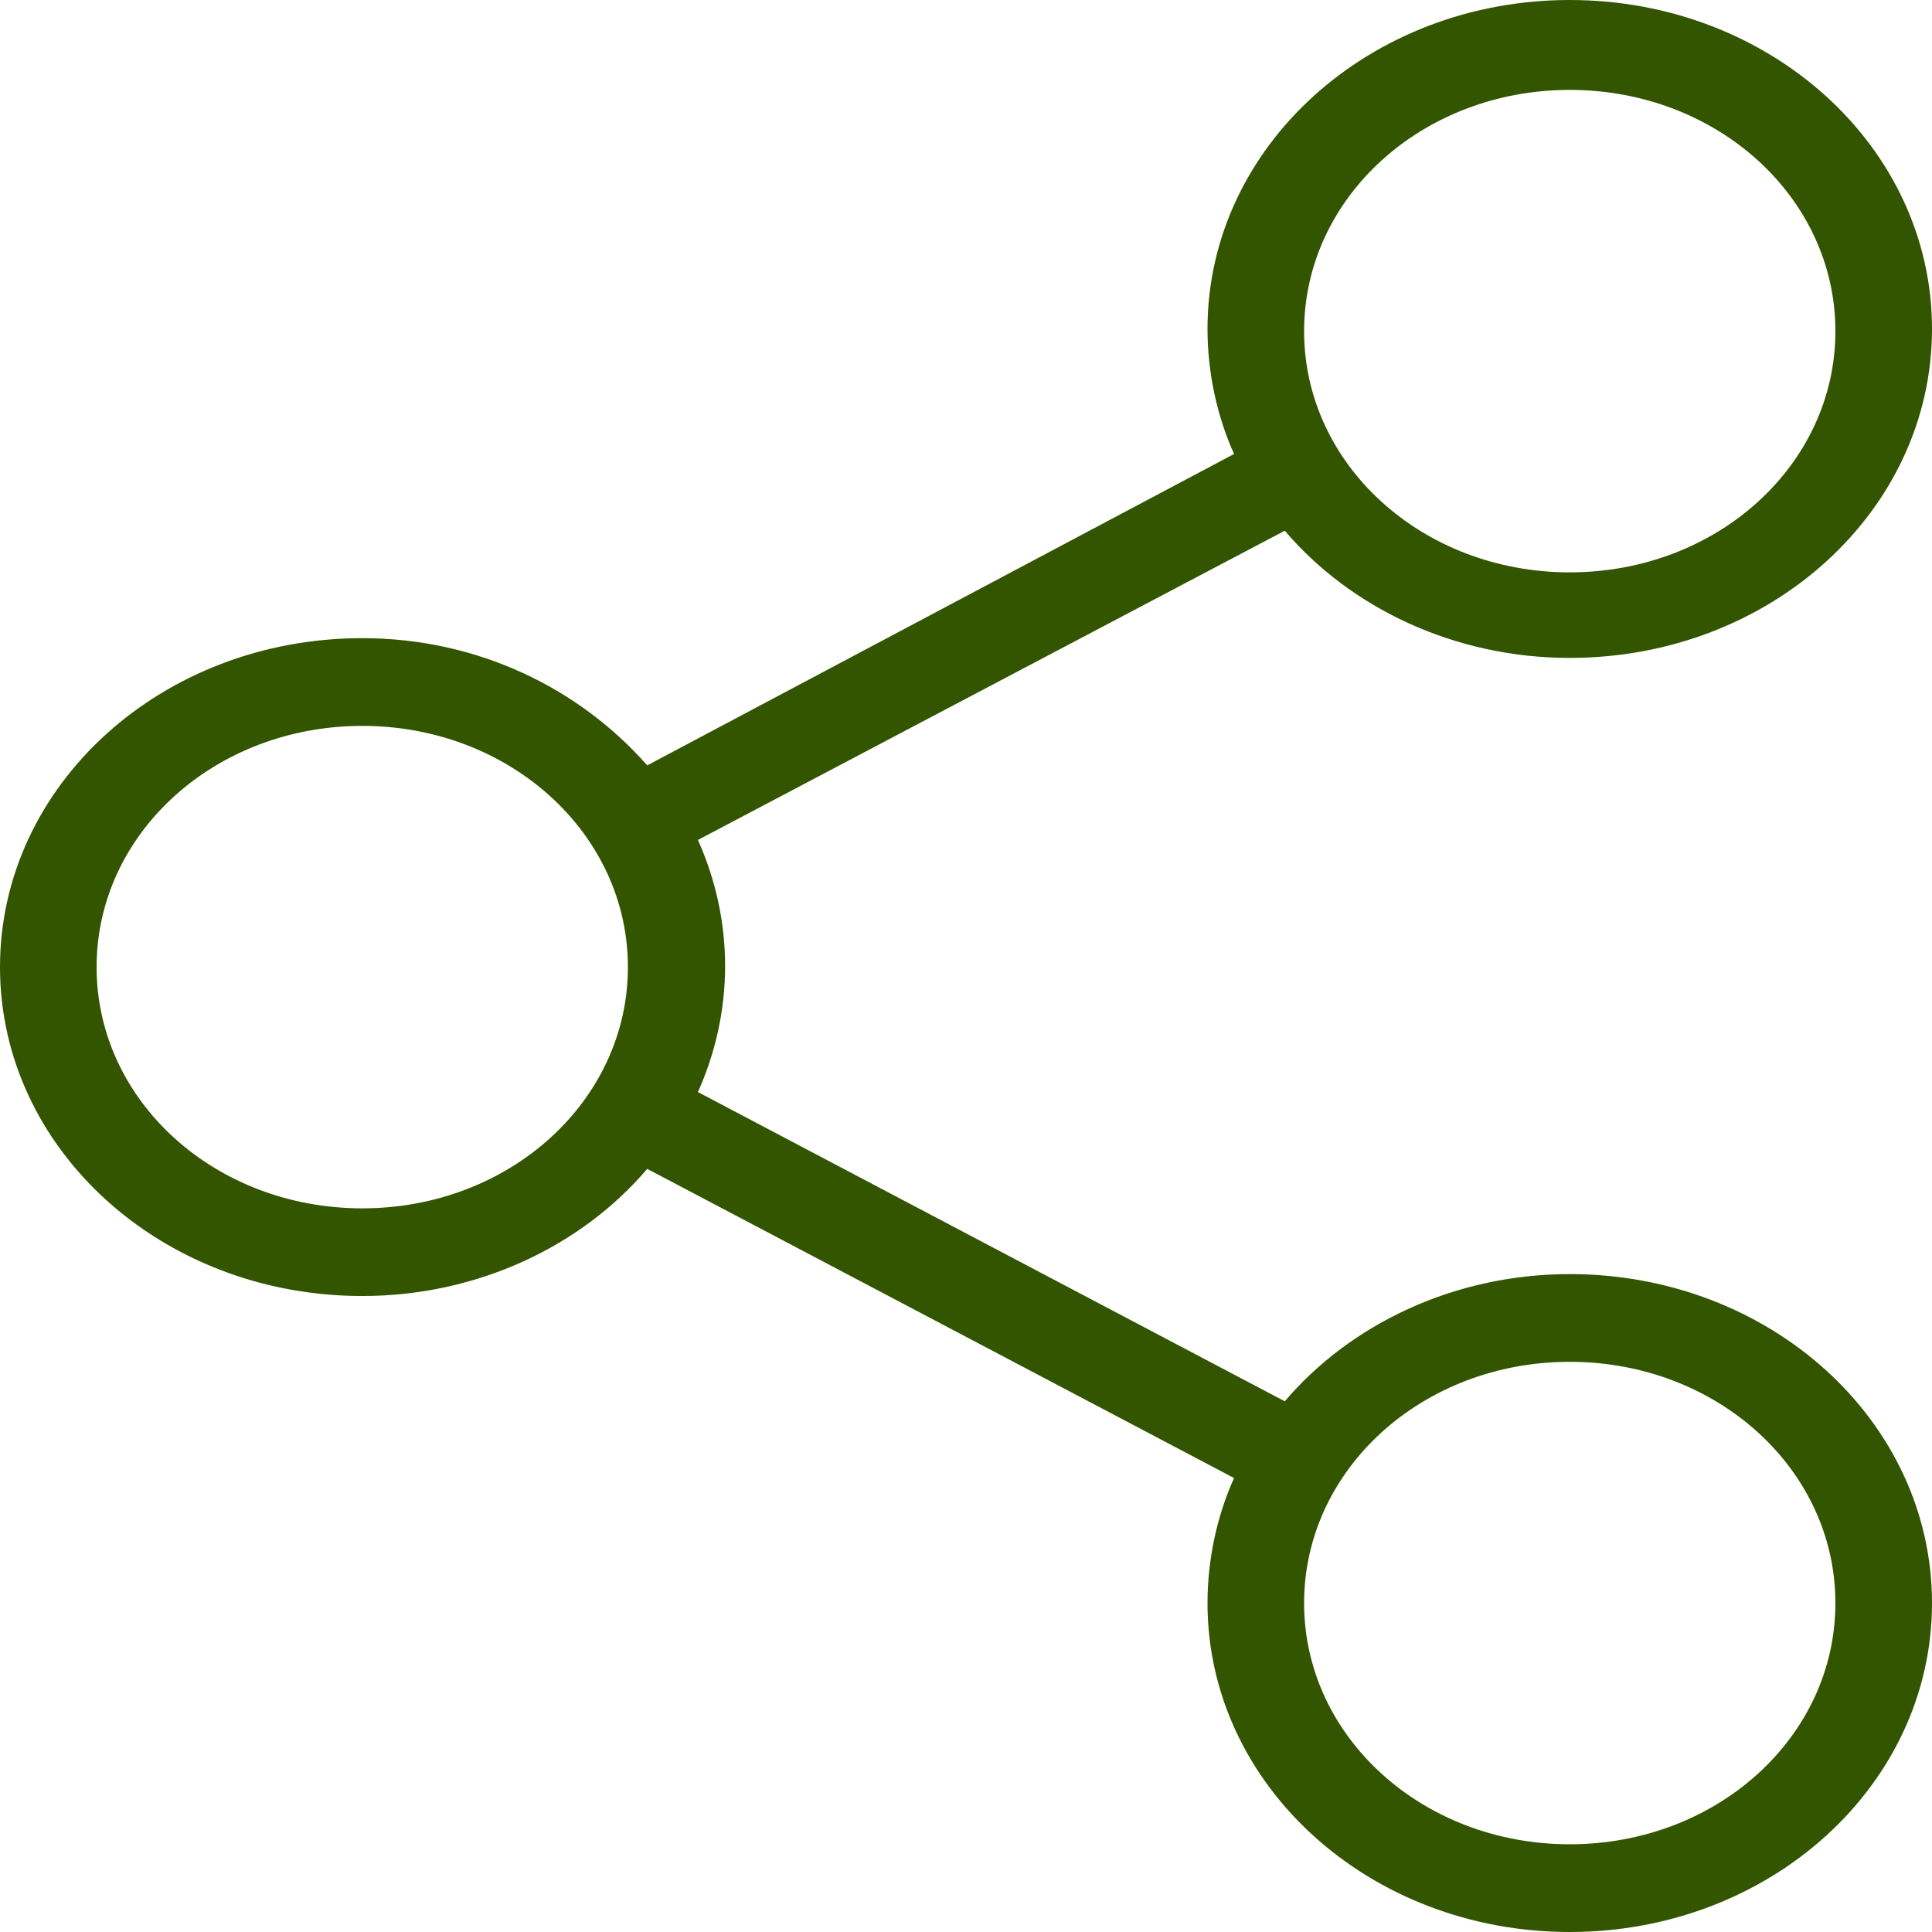
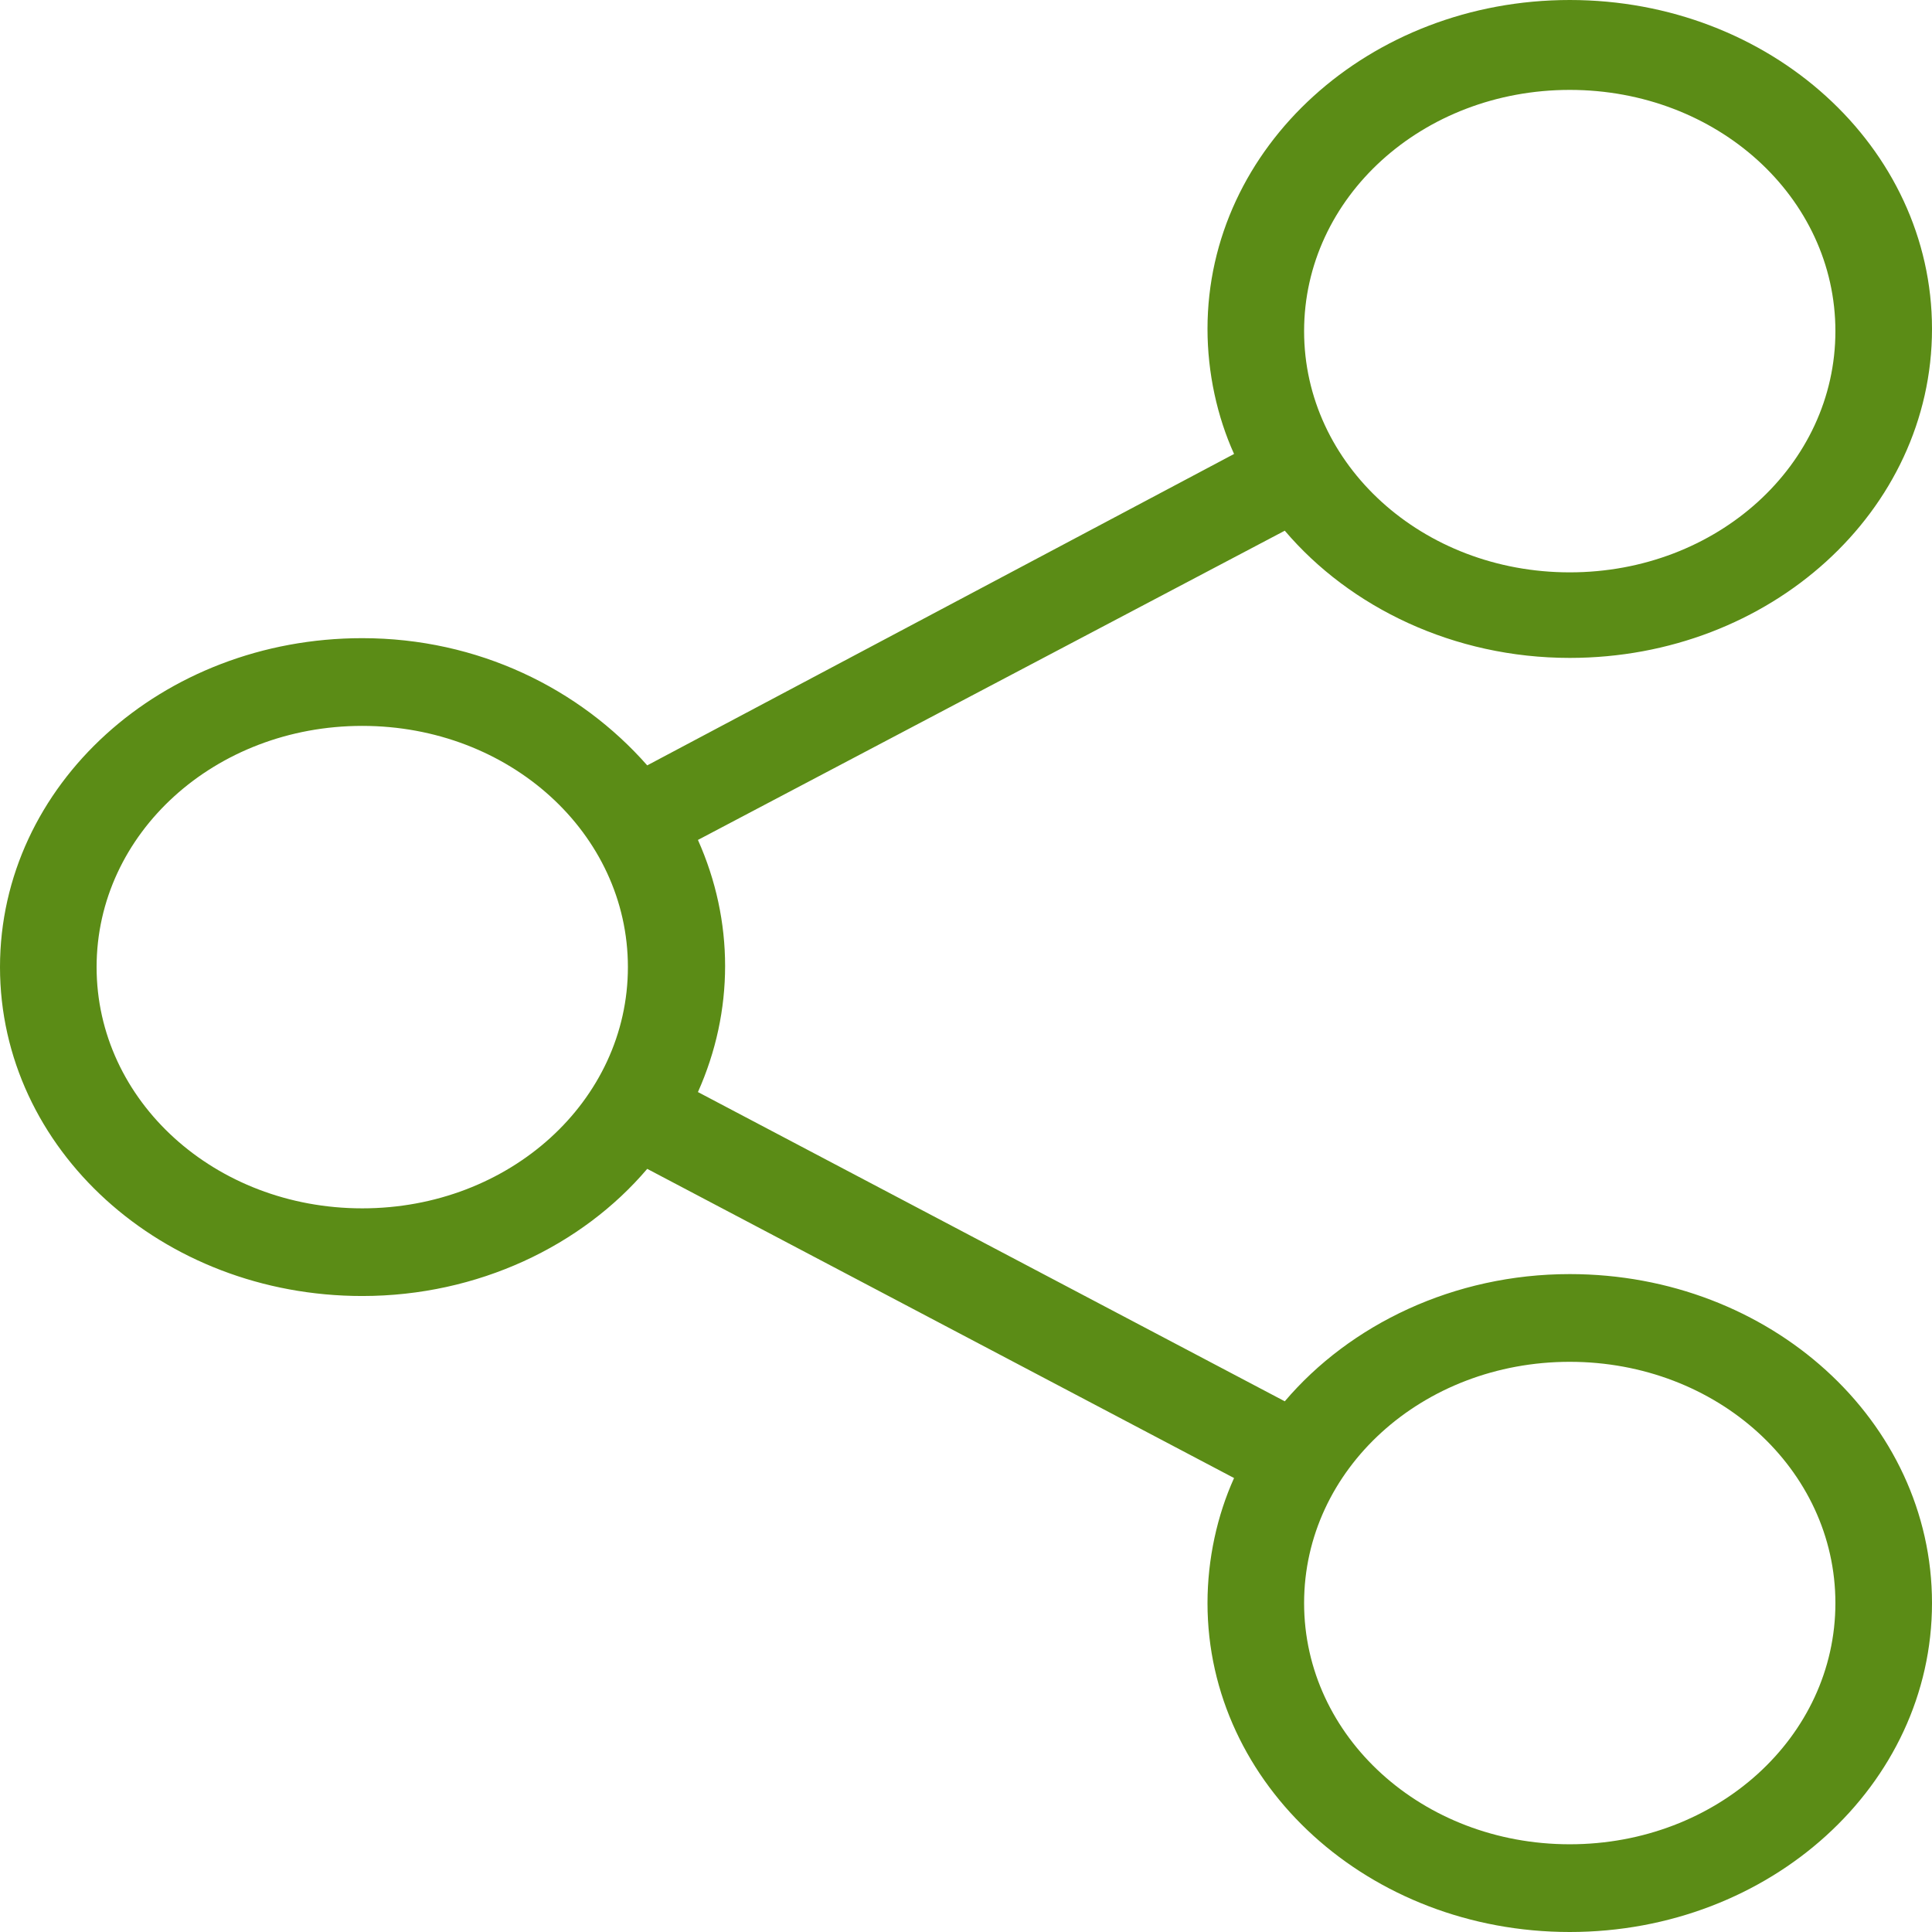
<svg xmlns="http://www.w3.org/2000/svg" width="32" height="32" viewBox="0 0 32 32" fill="none">
-   <path d="M26 21.103C24.08 21.103 22.36 21.939 21.28 23.21L11.56 18.088C12.16 16.745 12.16 15.255 11.56 13.912L21.28 8.79C22.36 10.061 24.08 10.897 26 10.897C29.32 10.897 32 8.463 32 5.448C32 2.434 29.32 0 26 0C22.68 0 20 2.434 20 5.448C20 6.175 20.16 6.901 20.44 7.519L10.72 12.677C9.6 11.405 7.92 10.57 6 10.57C2.68 10.57 0 13.003 0 16.018C0 19.033 2.68 21.466 6 21.466C7.92 21.466 9.64 20.631 10.72 19.36L20.44 24.481C20.16 25.099 20 25.825 20 26.552C20 29.566 22.68 32 26 32C29.32 32 32 29.566 32 26.552C32 23.537 29.32 21.103 26 21.103ZM26 1.489C28.44 1.489 30.4 3.269 30.4 5.485C30.4 7.7 28.44 9.48 26 9.48C23.56 9.48 21.6 7.7 21.6 5.485C21.6 3.269 23.56 1.489 26 1.489ZM6 20.014C3.56 20.014 1.6 18.234 1.6 16.018C1.6 13.803 3.56 12.023 6 12.023C8.44 12.023 10.4 13.803 10.4 16.018C10.4 18.234 8.44 20.014 6 20.014ZM26 30.547C23.56 30.547 21.6 28.767 21.6 26.552C21.6 24.336 23.56 22.556 26 22.556C28.44 22.556 30.4 24.336 30.4 26.552C30.4 28.767 28.44 30.547 26 30.547Z" fill="#335500" />
+   <path d="M26 21.103C24.08 21.103 22.36 21.939 21.28 23.21L11.56 18.088C12.16 16.745 12.16 15.255 11.56 13.912L21.28 8.79C22.36 10.061 24.08 10.897 26 10.897C29.32 10.897 32 8.463 32 5.448C32 2.434 29.32 0 26 0C22.68 0 20 2.434 20 5.448C20 6.175 20.16 6.901 20.44 7.519L10.72 12.677C9.6 11.405 7.92 10.57 6 10.57C2.68 10.57 0 13.003 0 16.018C0 19.033 2.68 21.466 6 21.466C7.92 21.466 9.64 20.631 10.72 19.36L20.44 24.481C20.16 25.099 20 25.825 20 26.552C20 29.566 22.68 32 26 32C29.32 32 32 29.566 32 26.552C32 23.537 29.32 21.103 26 21.103ZM26 1.489C28.44 1.489 30.4 3.269 30.4 5.485C30.4 7.7 28.44 9.48 26 9.48C23.56 9.48 21.6 7.7 21.6 5.485C21.6 3.269 23.56 1.489 26 1.489ZM6 20.014C3.56 20.014 1.6 18.234 1.6 16.018C1.6 13.803 3.56 12.023 6 12.023C8.44 12.023 10.4 13.803 10.4 16.018C10.4 18.234 8.44 20.014 6 20.014ZM26 30.547C23.56 30.547 21.6 28.767 21.6 26.552C21.6 24.336 23.56 22.556 26 22.556C28.44 22.556 30.4 24.336 30.4 26.552C30.4 28.767 28.44 30.547 26 30.547Z" fill="#5B8C16" />
</svg>
